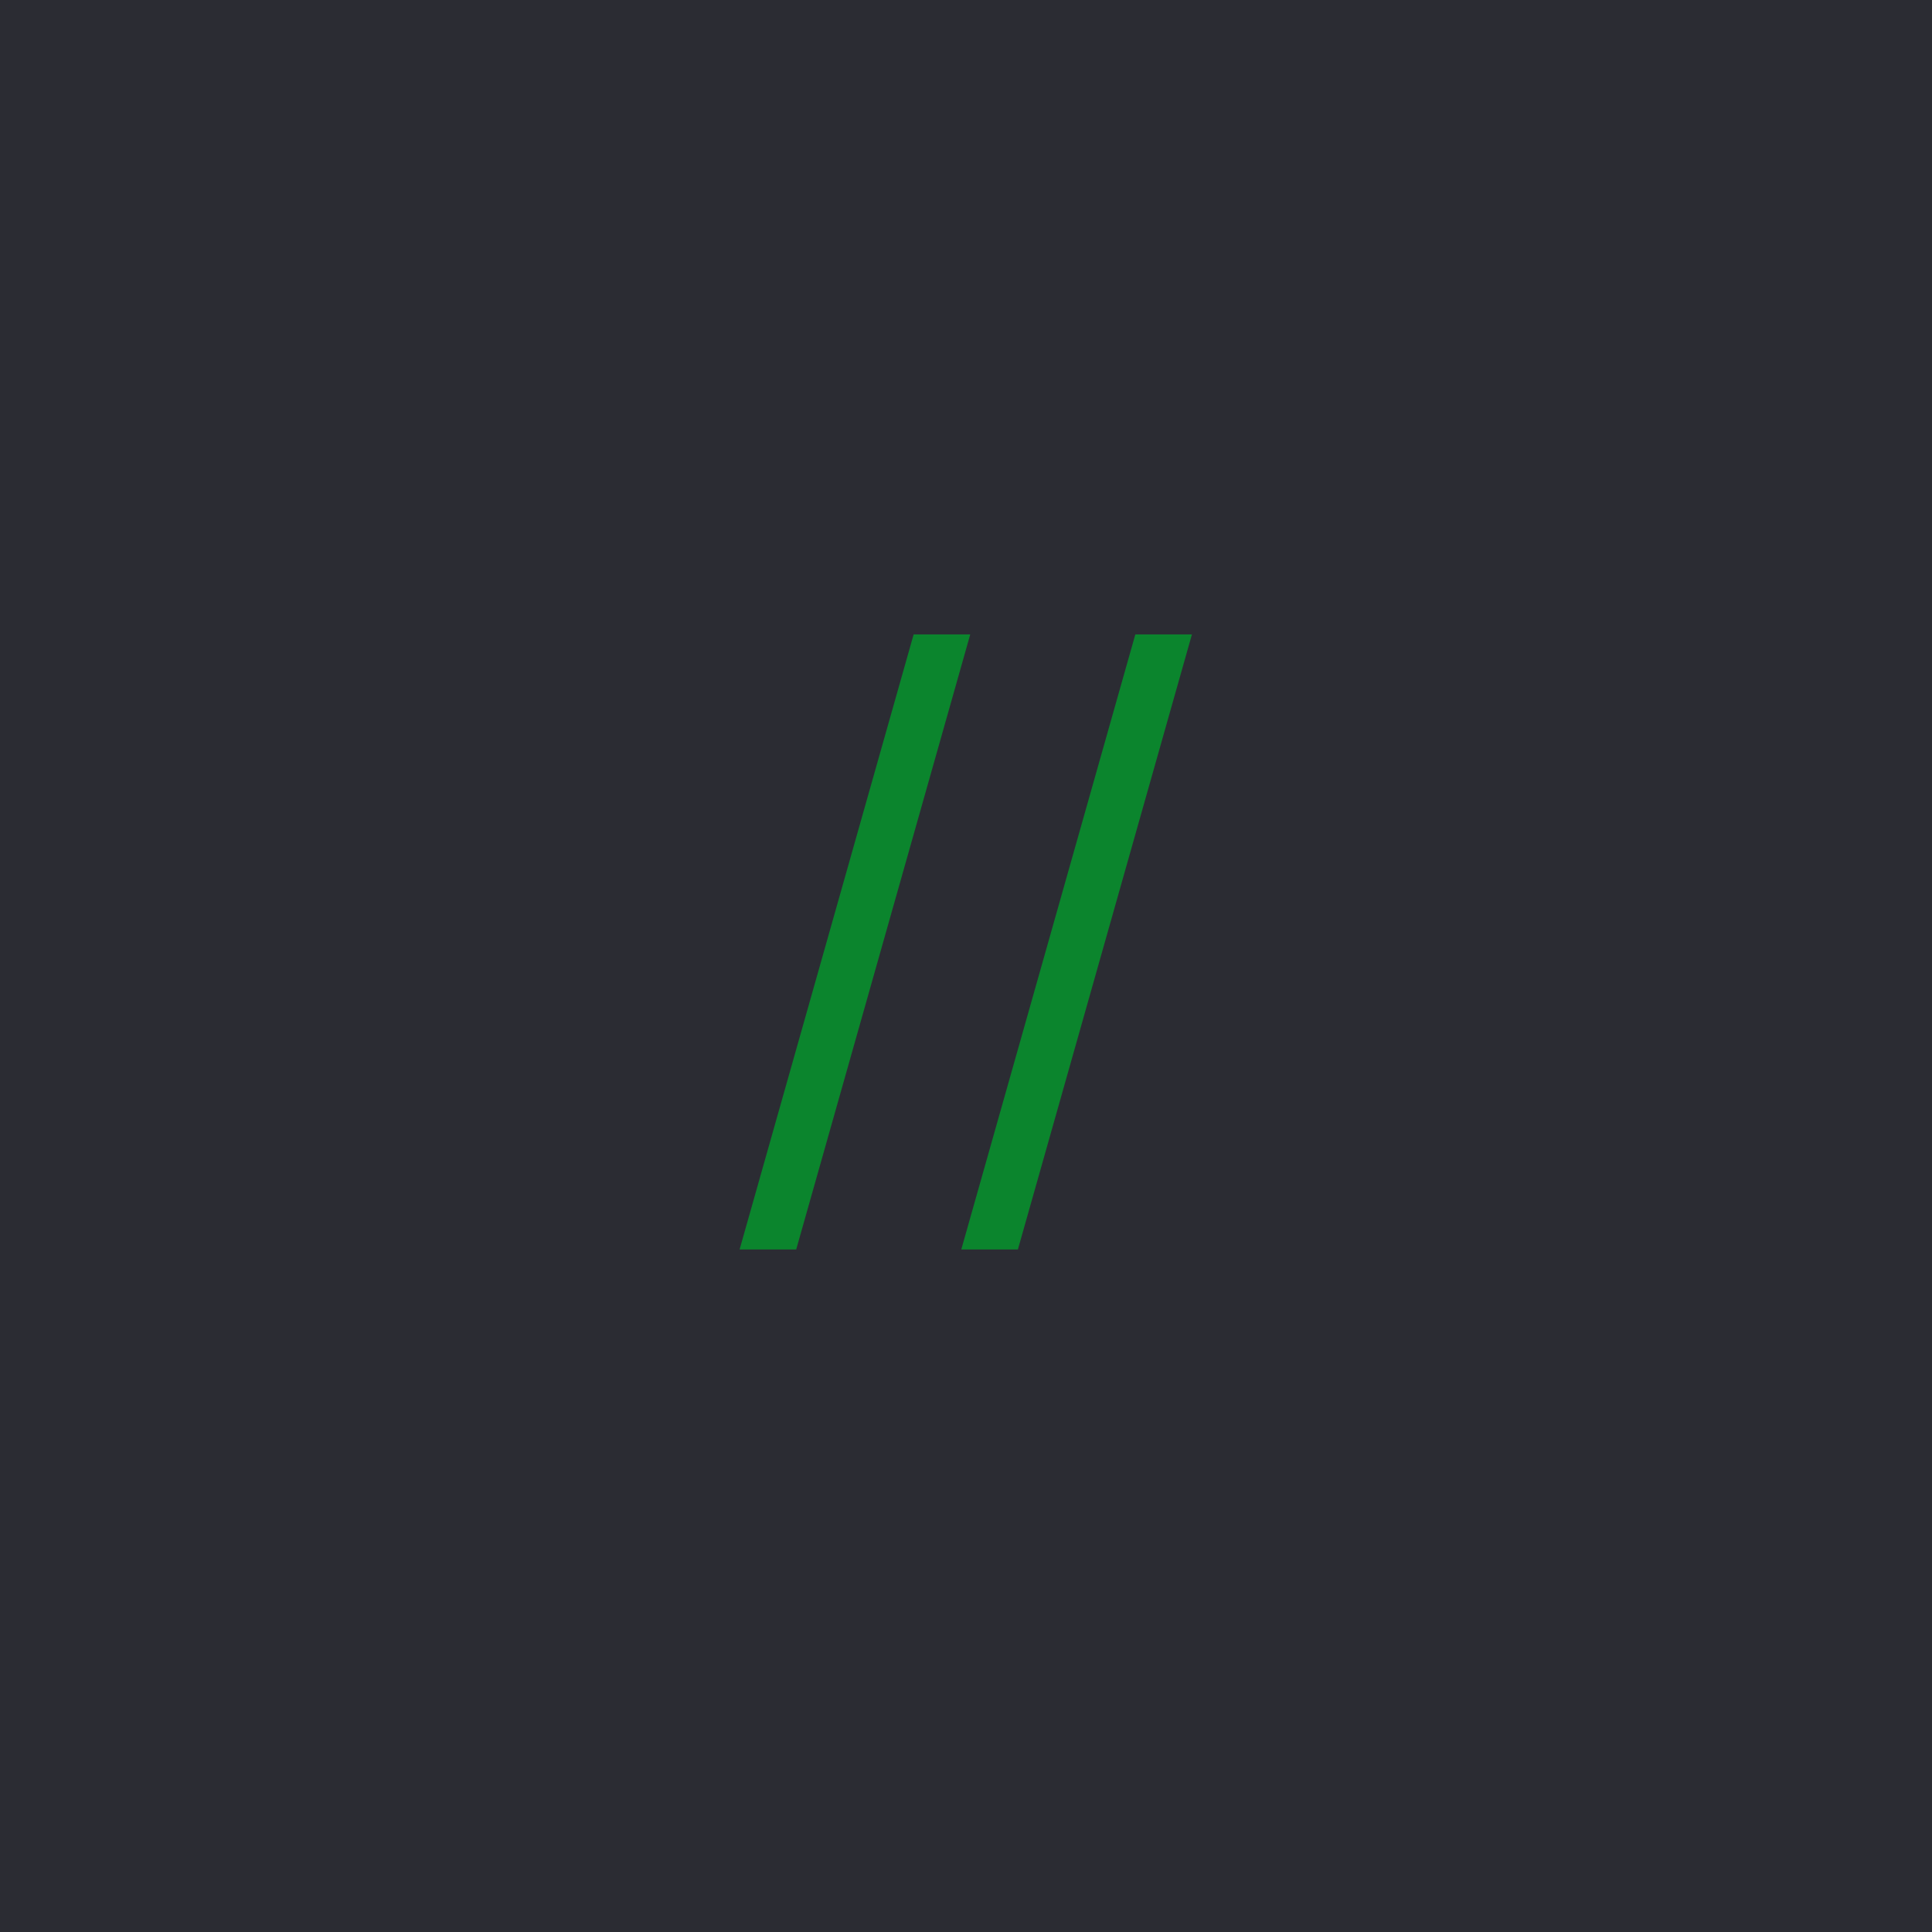
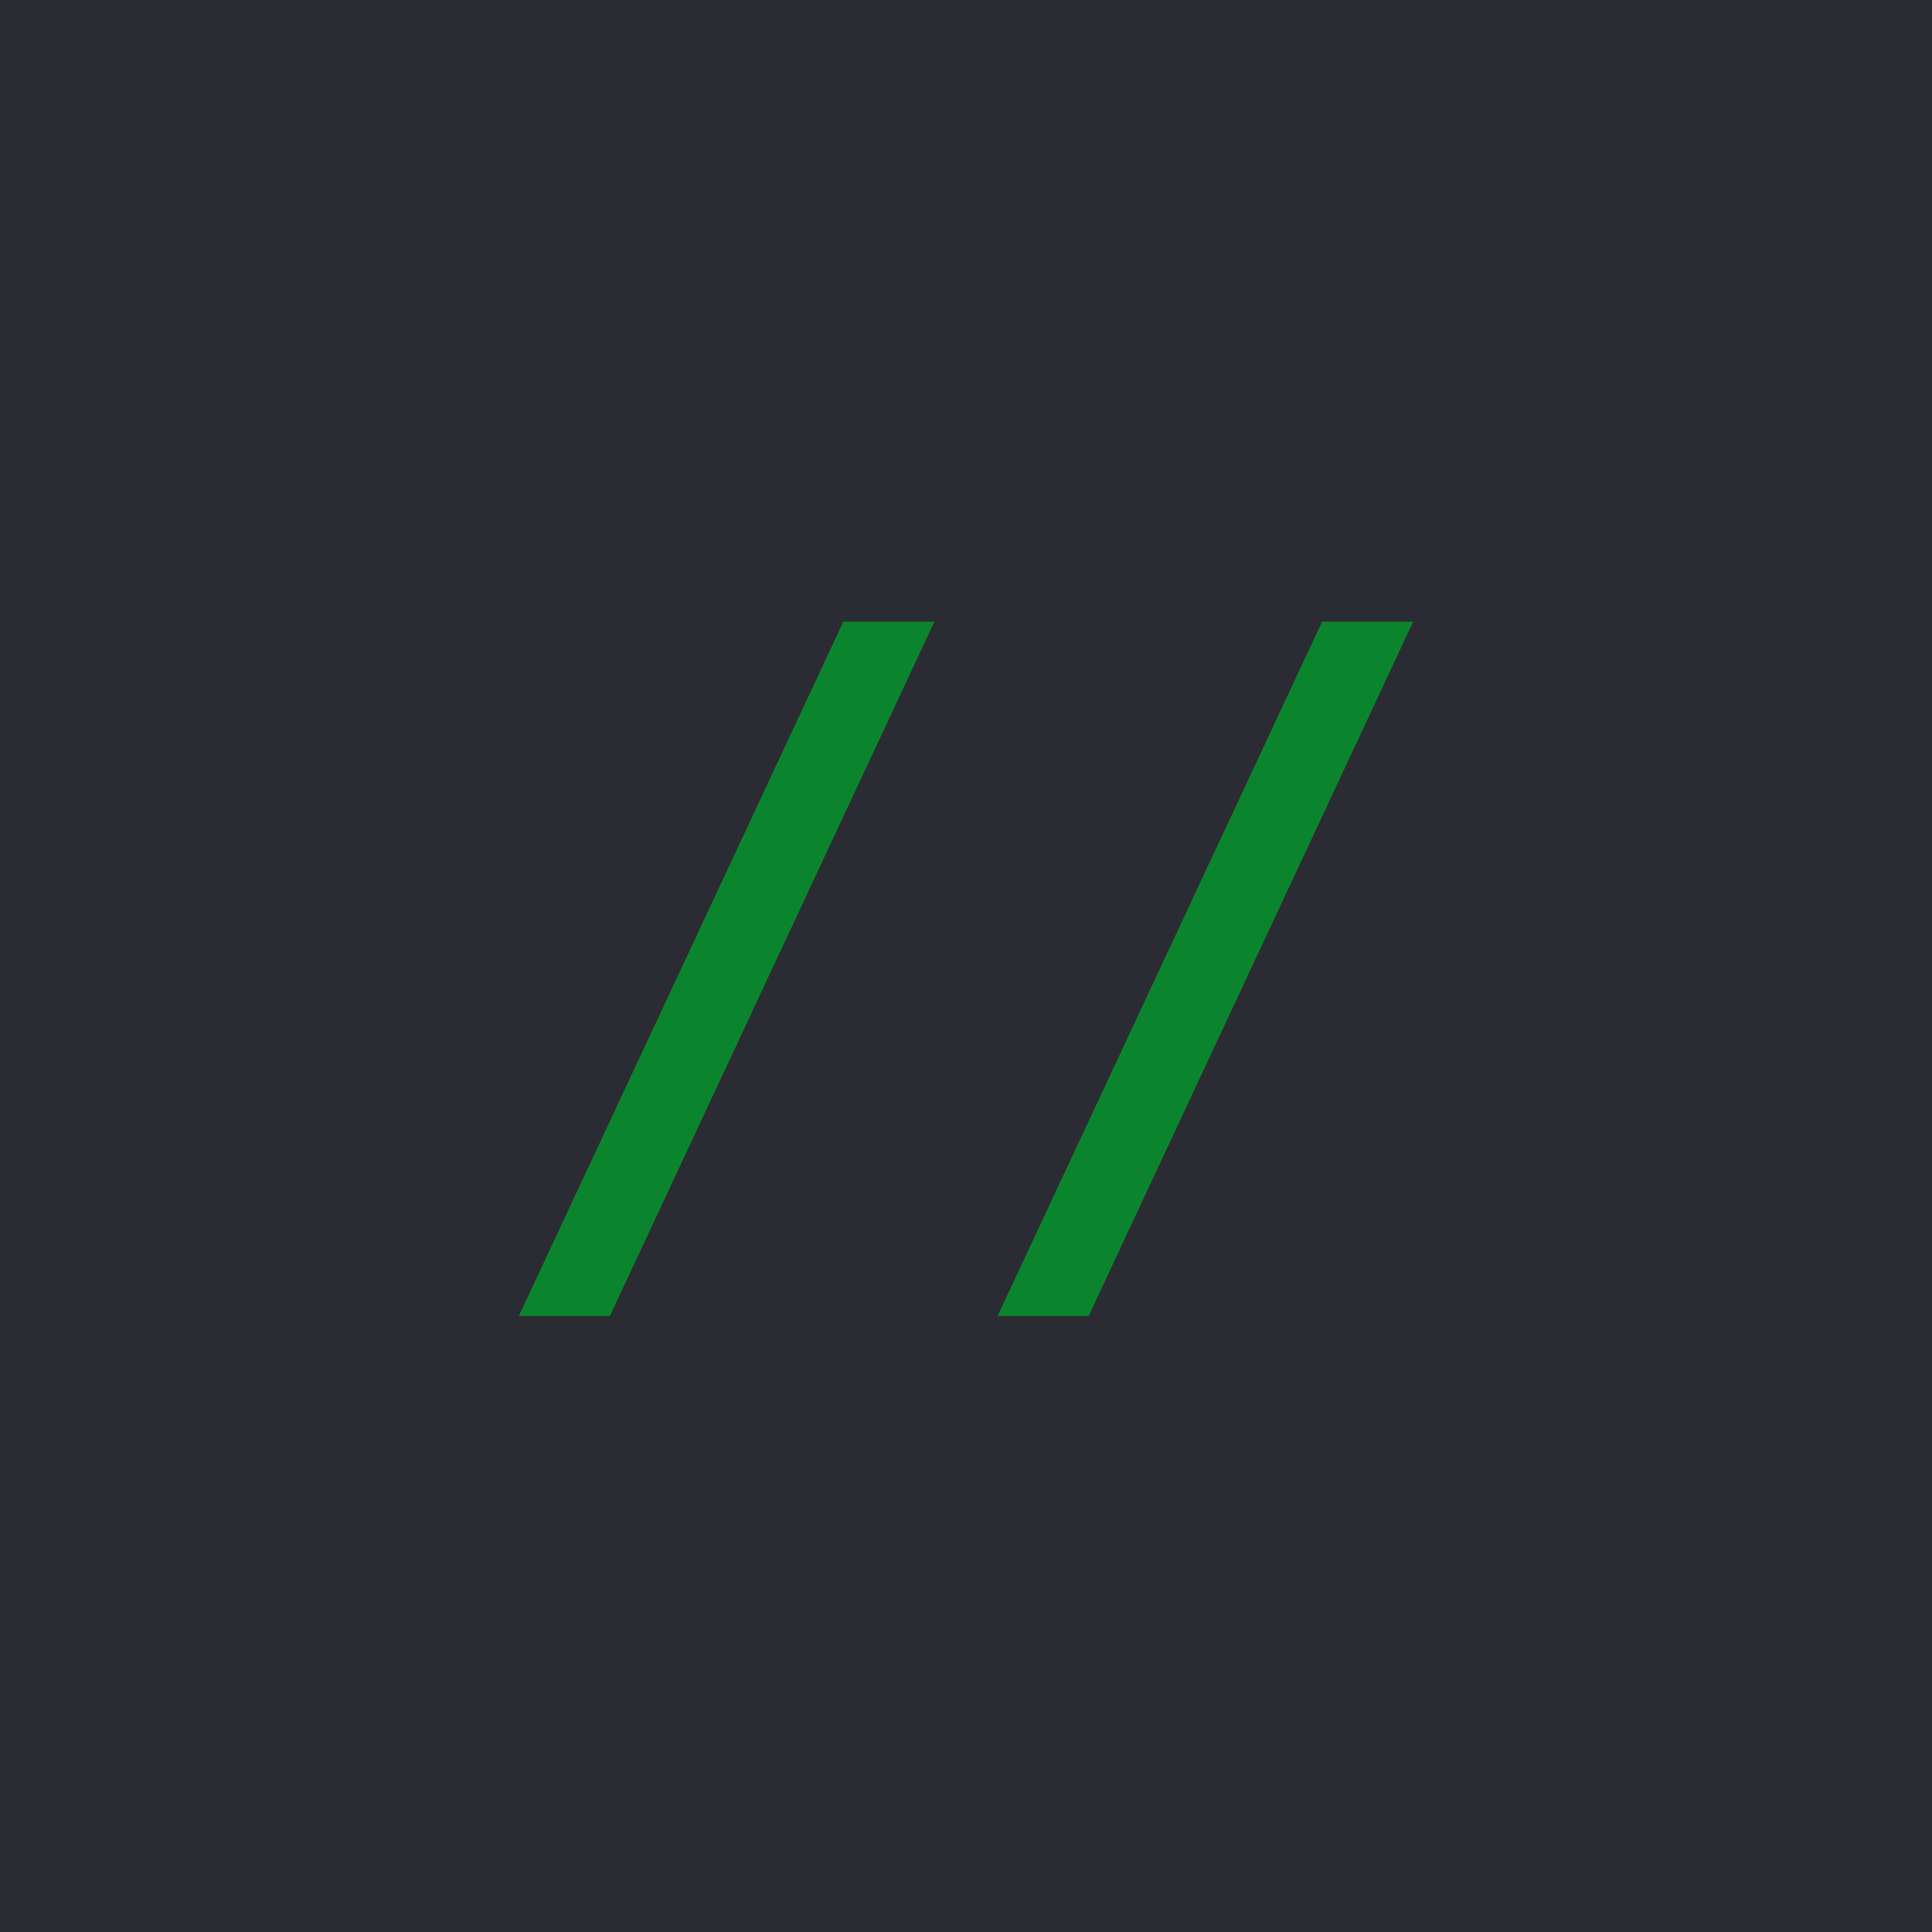
<svg xmlns="http://www.w3.org/2000/svg" width="64" height="64" viewBox="0 0 64 64" role="img" aria-label="shawnak samaddar">
  <rect width="64" height="64" fill="#2b2c33" />
-   <text x="32" y="41" fill="#0b852d" font-family="Helvetica, Arial, sans-serif" font-weight="700" font-size="28" letter-spacing="-1" text-anchor="middle">//</text>
+   <text x="32" y="41" fill="#0b852d" font-family="'Martian Mono', ui-monospace, 'Cascadia Mono', Consolas, monospace" font-weight="700" font-size="28" letter-spacing="-1" text-anchor="middle">//</text>
</svg>
